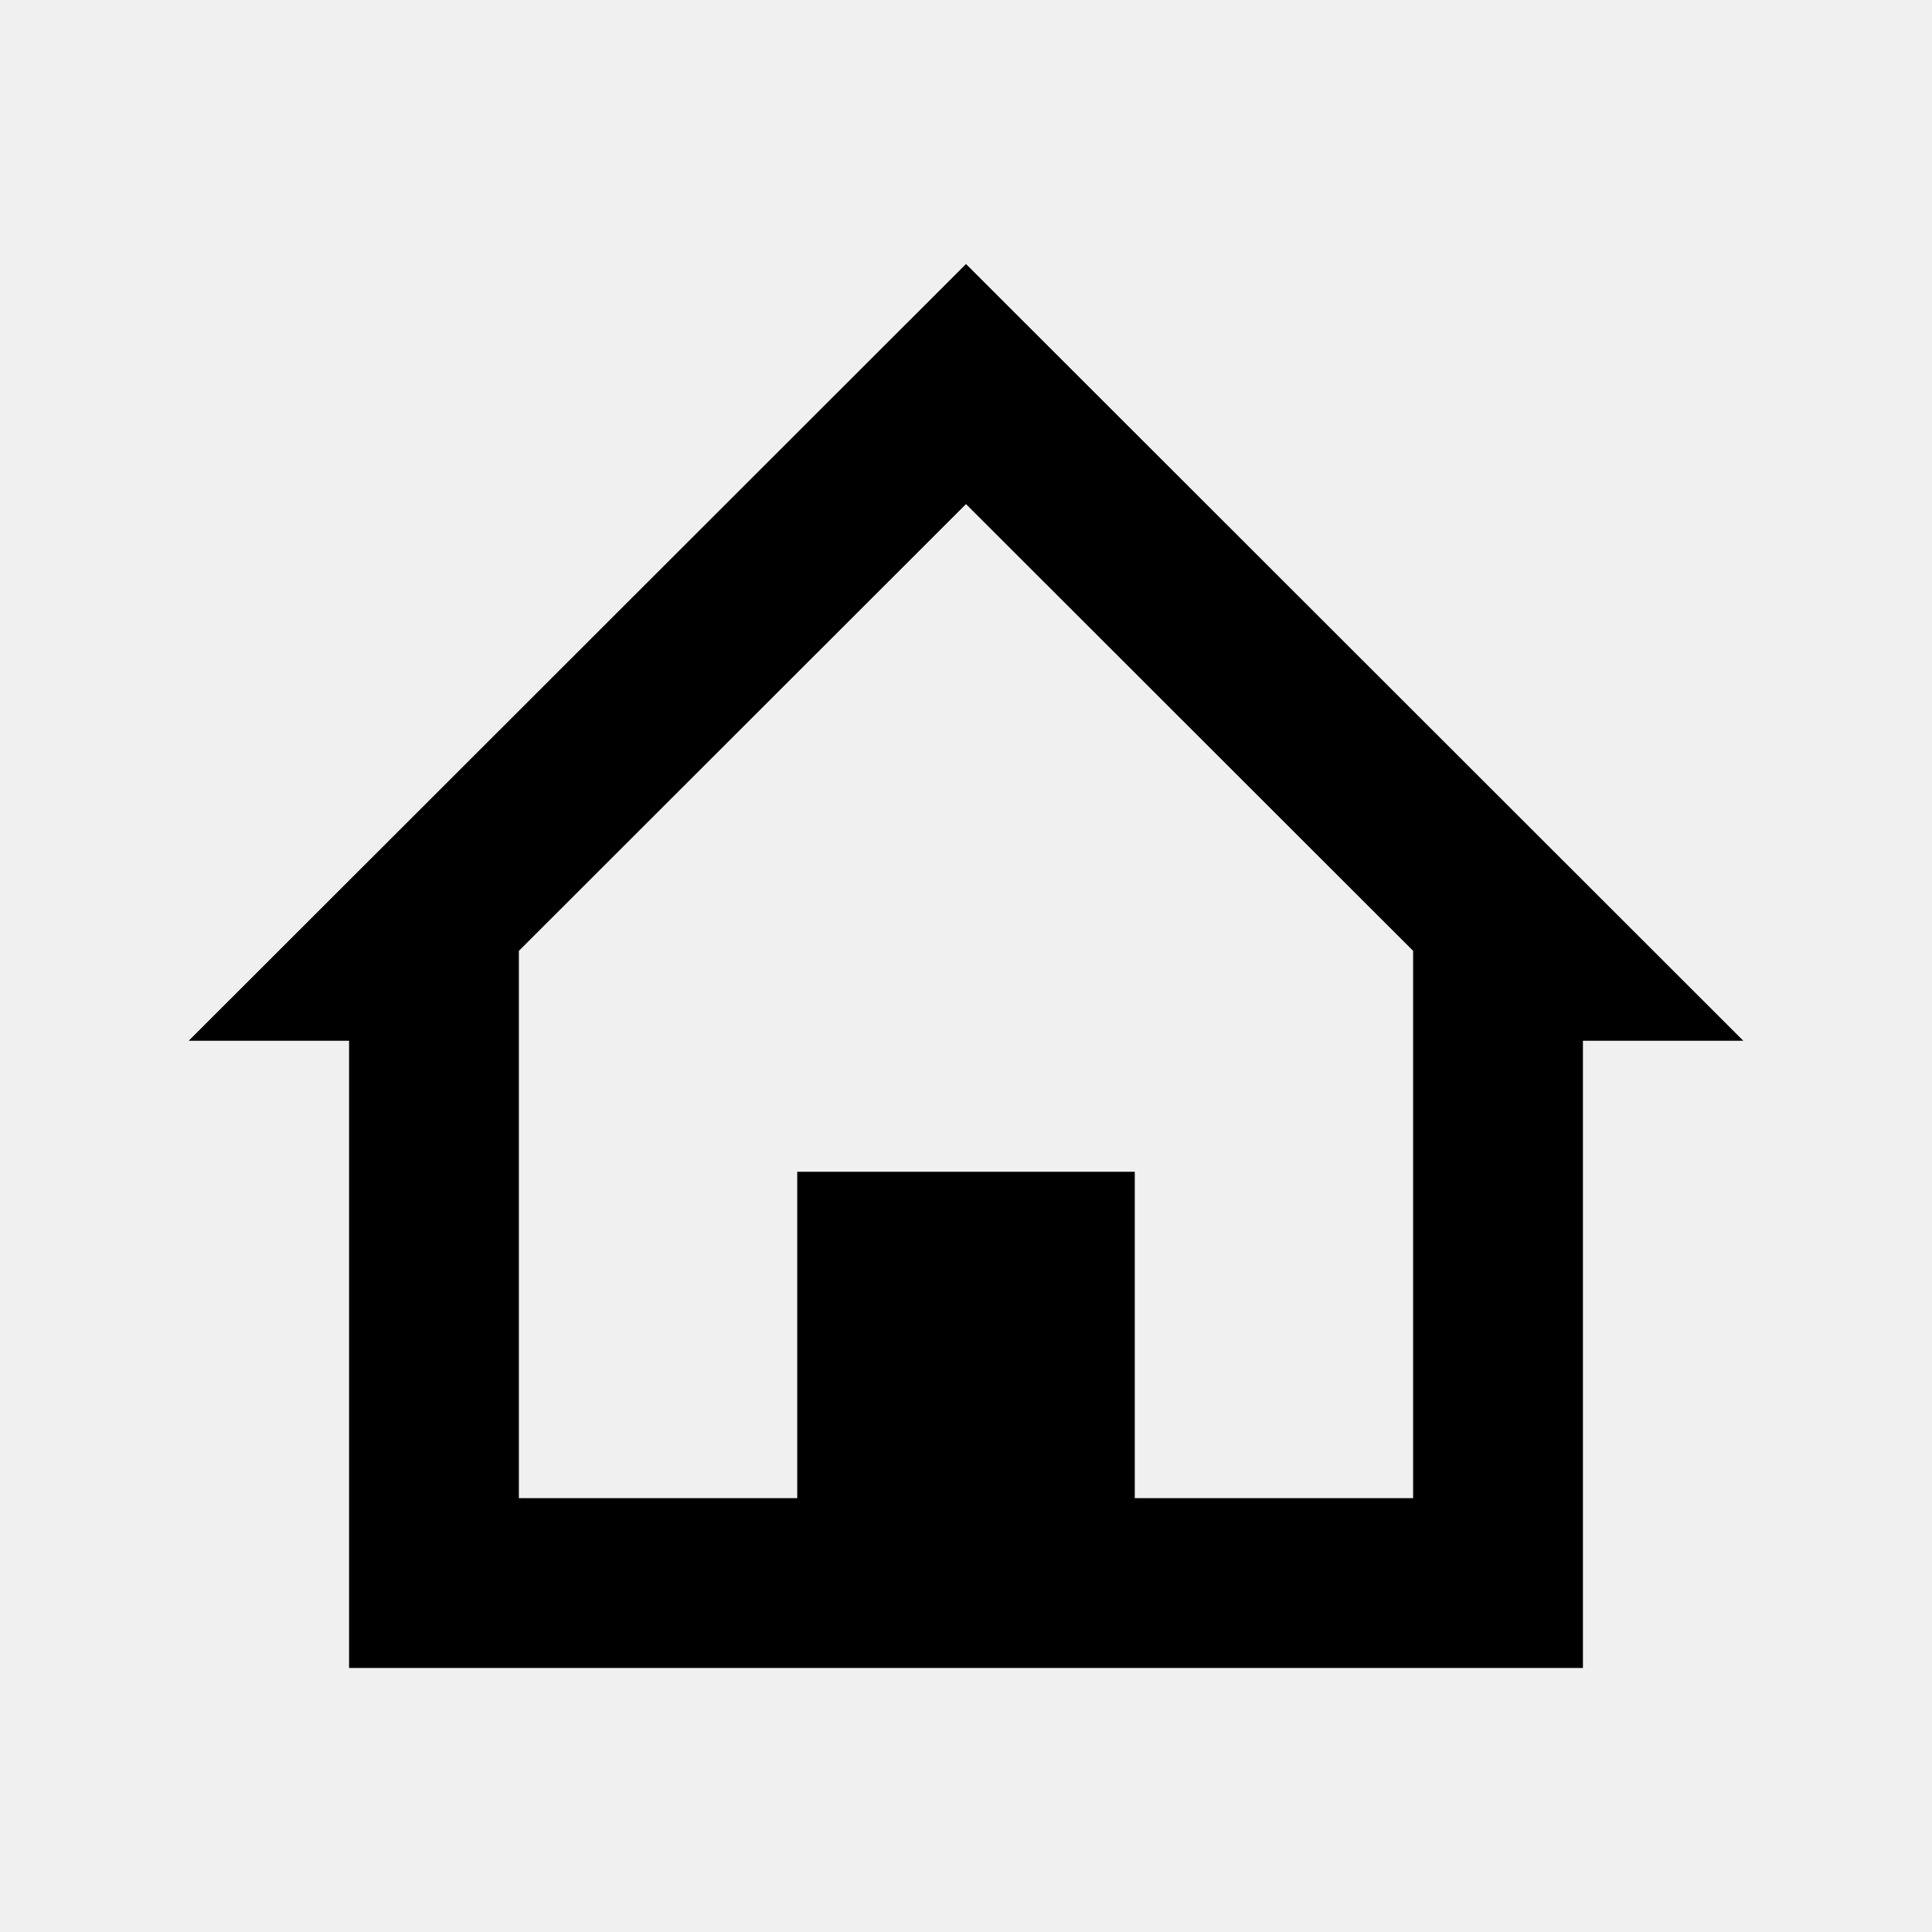
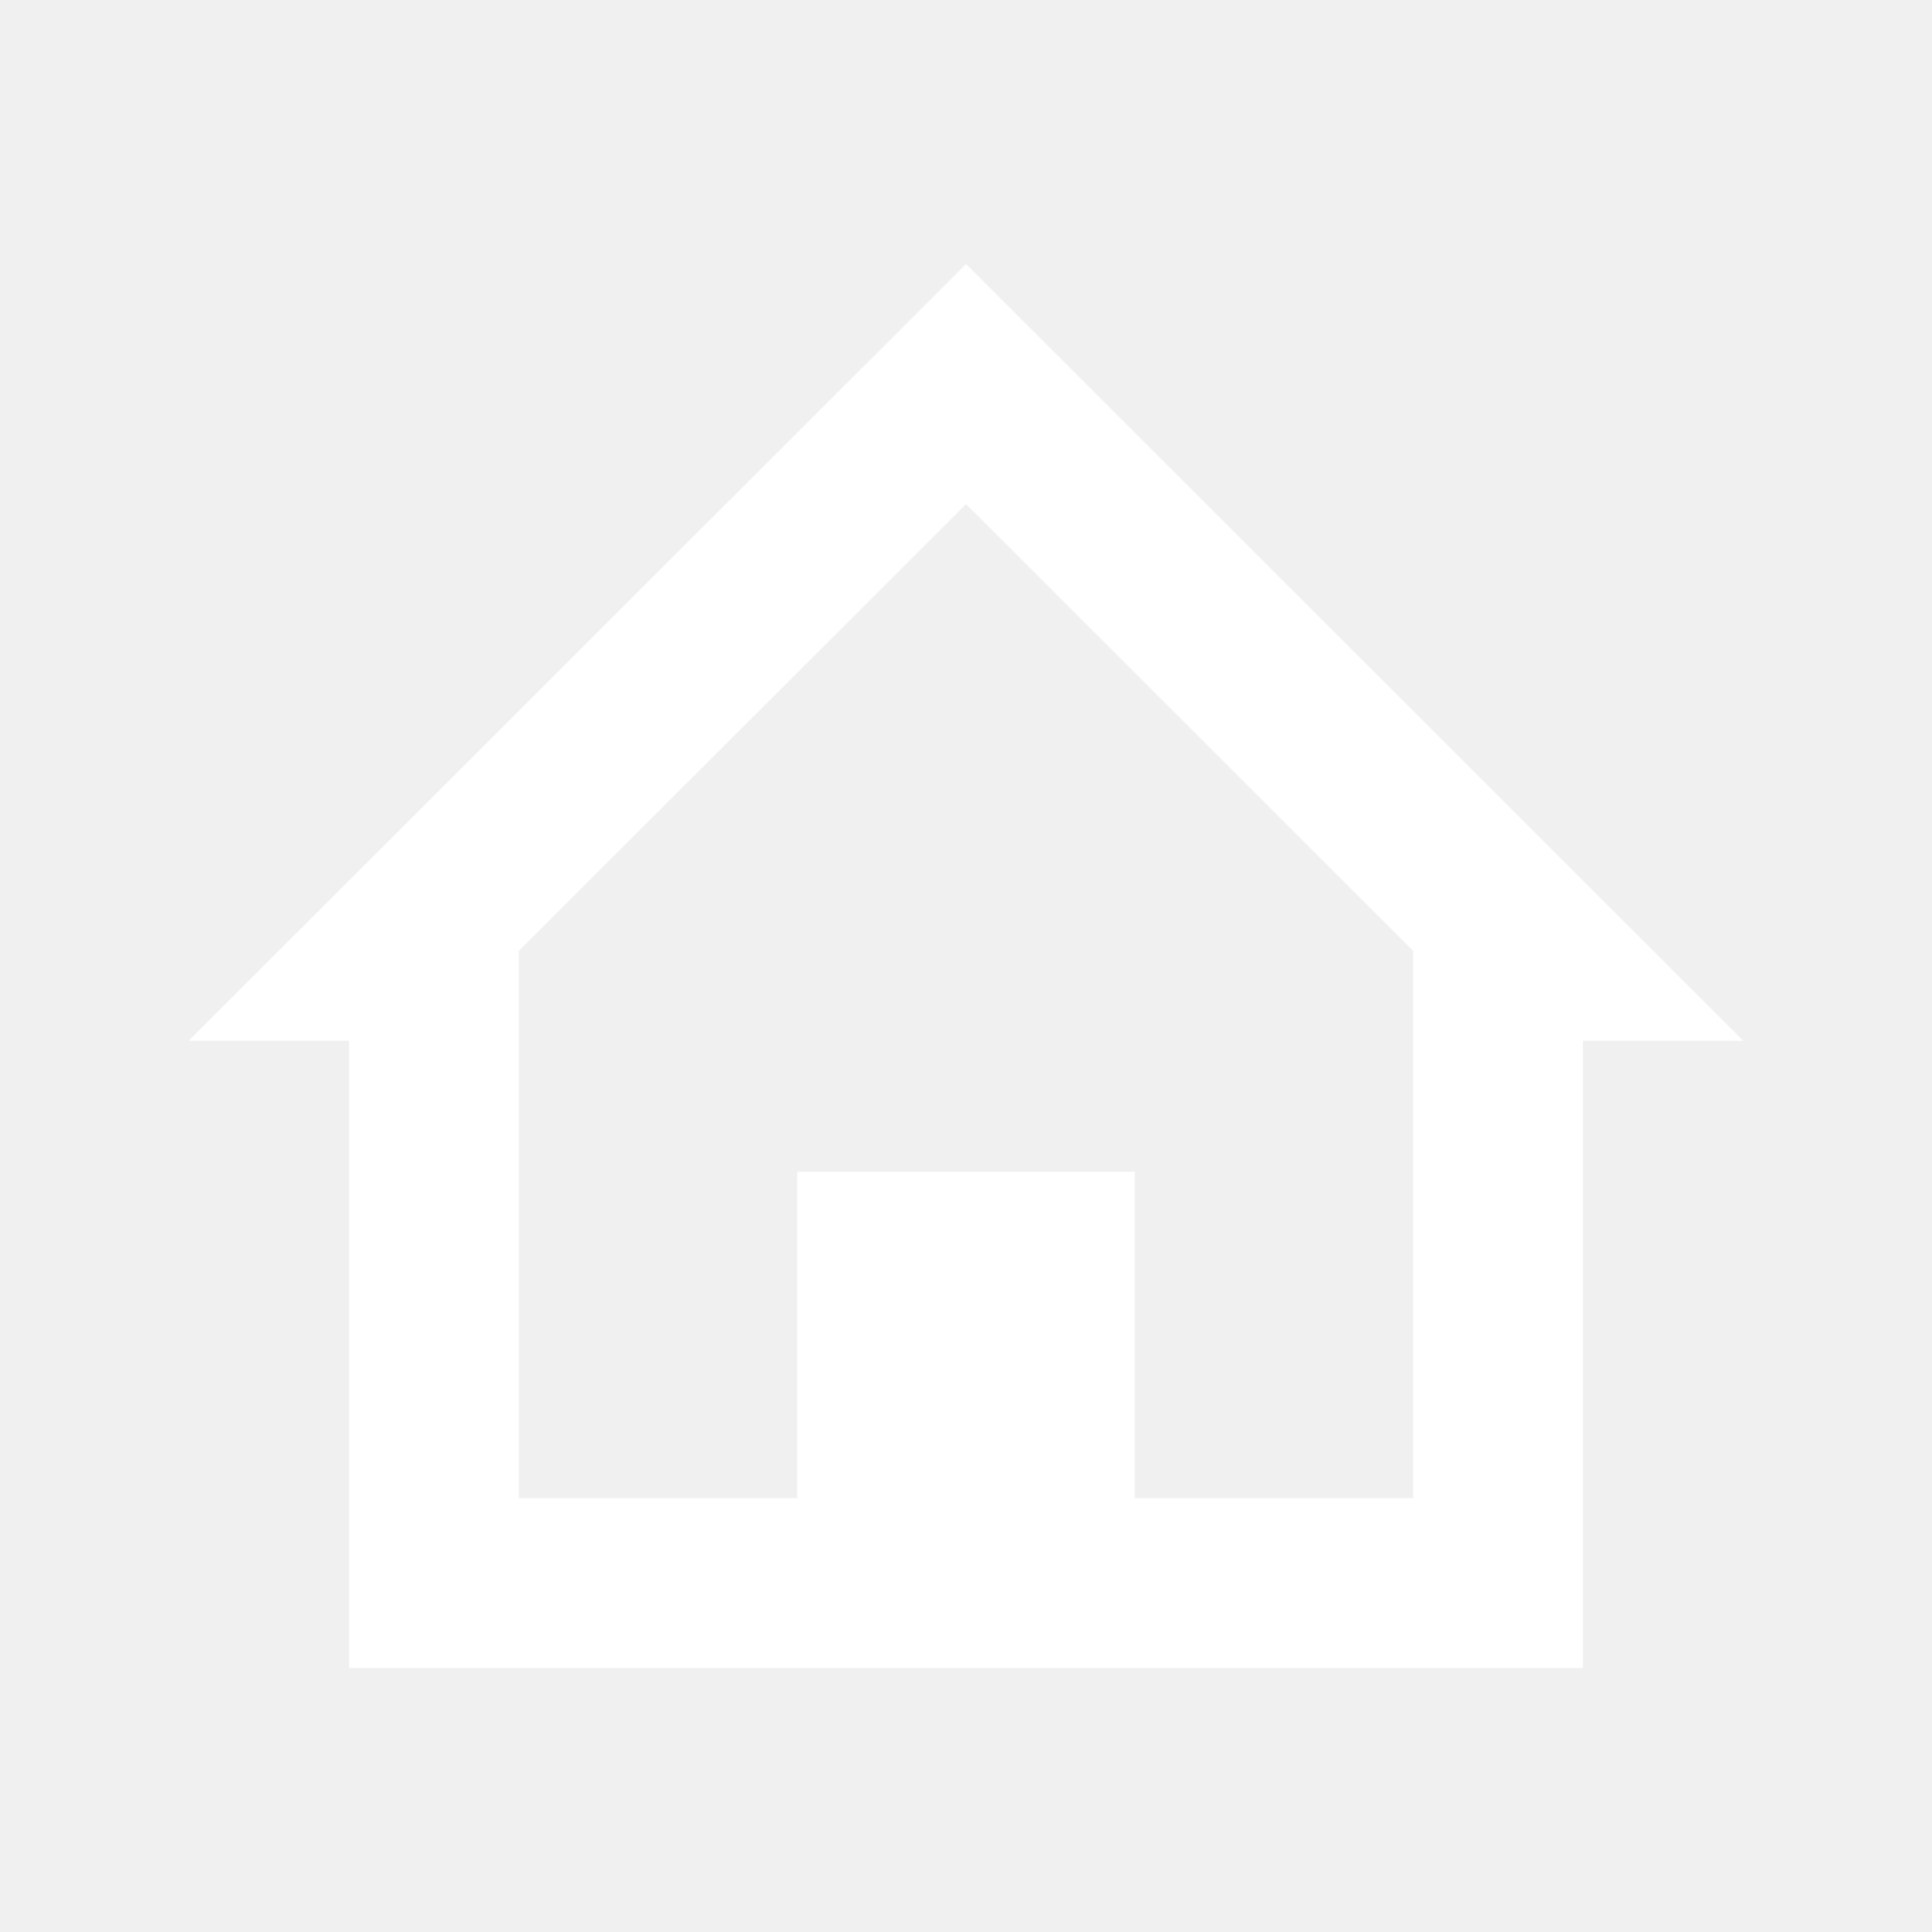
- <svg xmlns="http://www.w3.org/2000/svg" version="1.1" x="0px" y="0px" width="512px" height="512px" viewBox="0 0 512 512" enable-background="new 0 0 512 512" xml:space="preserve">
-   <path id="home-6-icon" d="M256,69.972L50,275.815h42.507v166.213h326.985V275.815H462L256,69.972z M374.492,397.028h-73.767v-86.495   h-89.451v86.495h-73.768V251.99L256,133.587l118.492,118.402V397.028z" />
+ <svg xmlns="http://www.w3.org/2000/svg" version="1.1" id="Layer_1" x="0px" y="0px" width="512px" height="512px" viewBox="0 0 512 512" enable-background="new 0 0 512 512" xml:space="preserve">
+   <path id="home-6-icon" fill="#FFFFFF" d="M256,69.972L50,275.814h42.507v166.214h326.985V275.814H462L256,69.972z M374.492,397.028  h-73.768v-86.495h-89.451v86.495h-73.768V251.99L256,133.587l118.492,118.402V397.028z" />
</svg>
